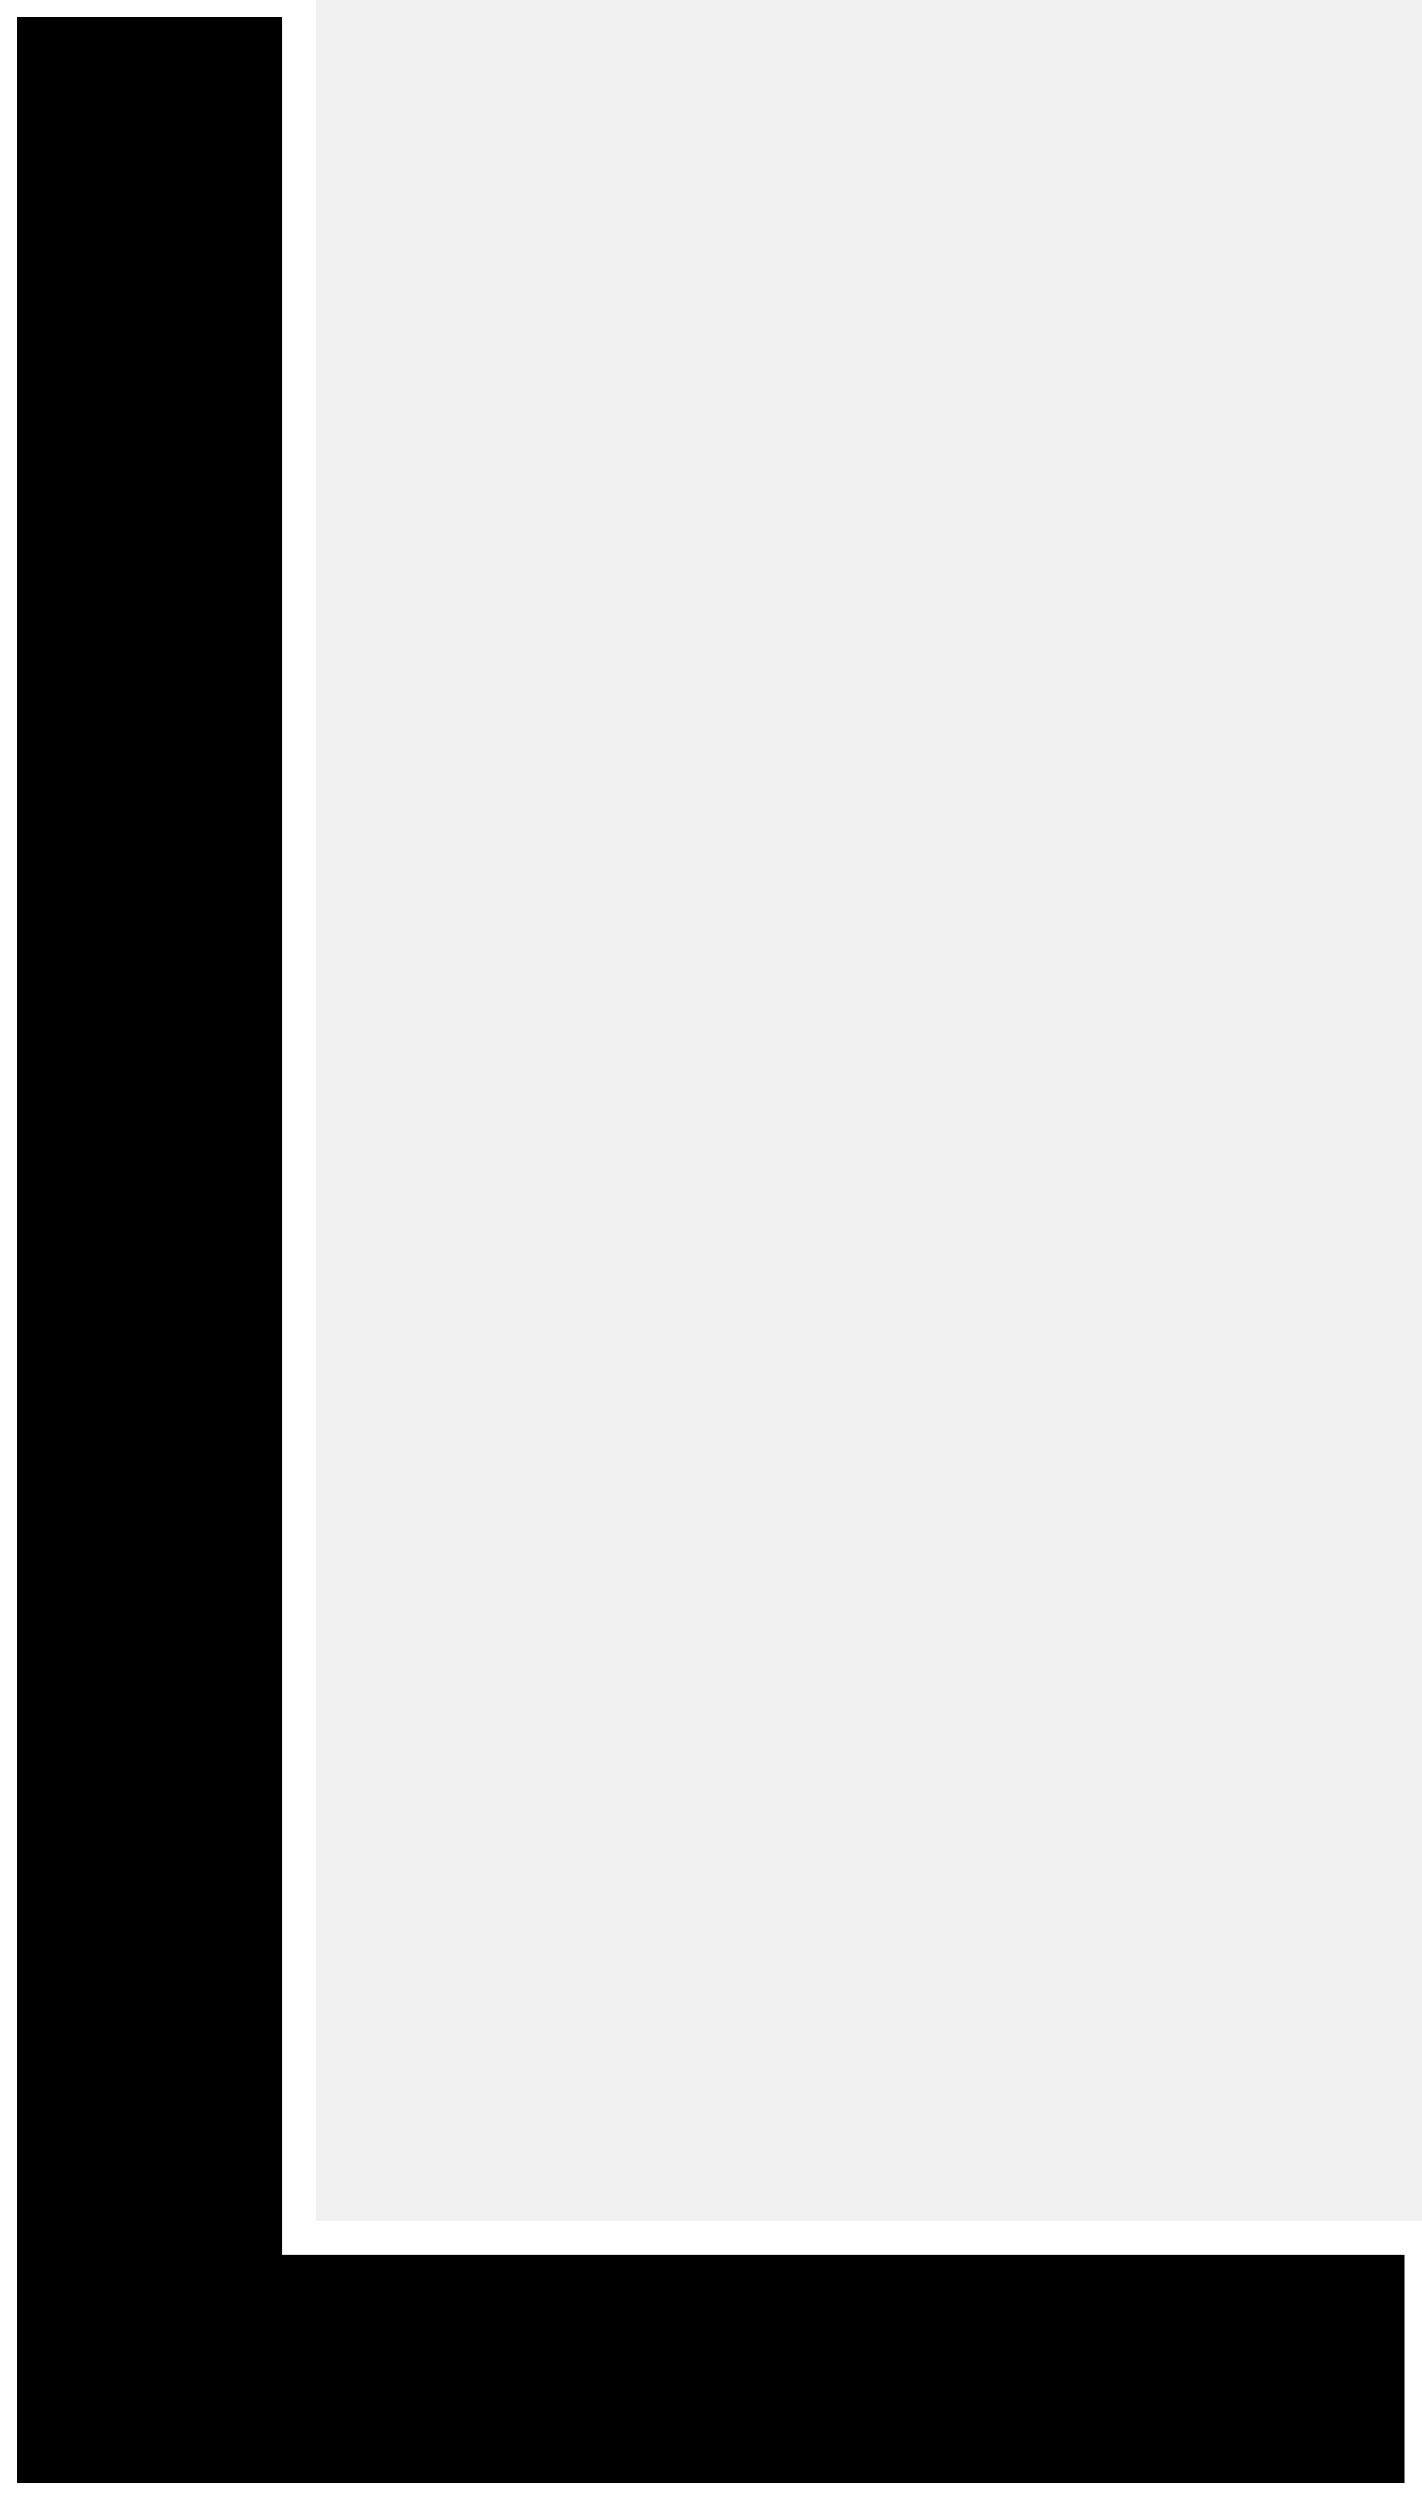
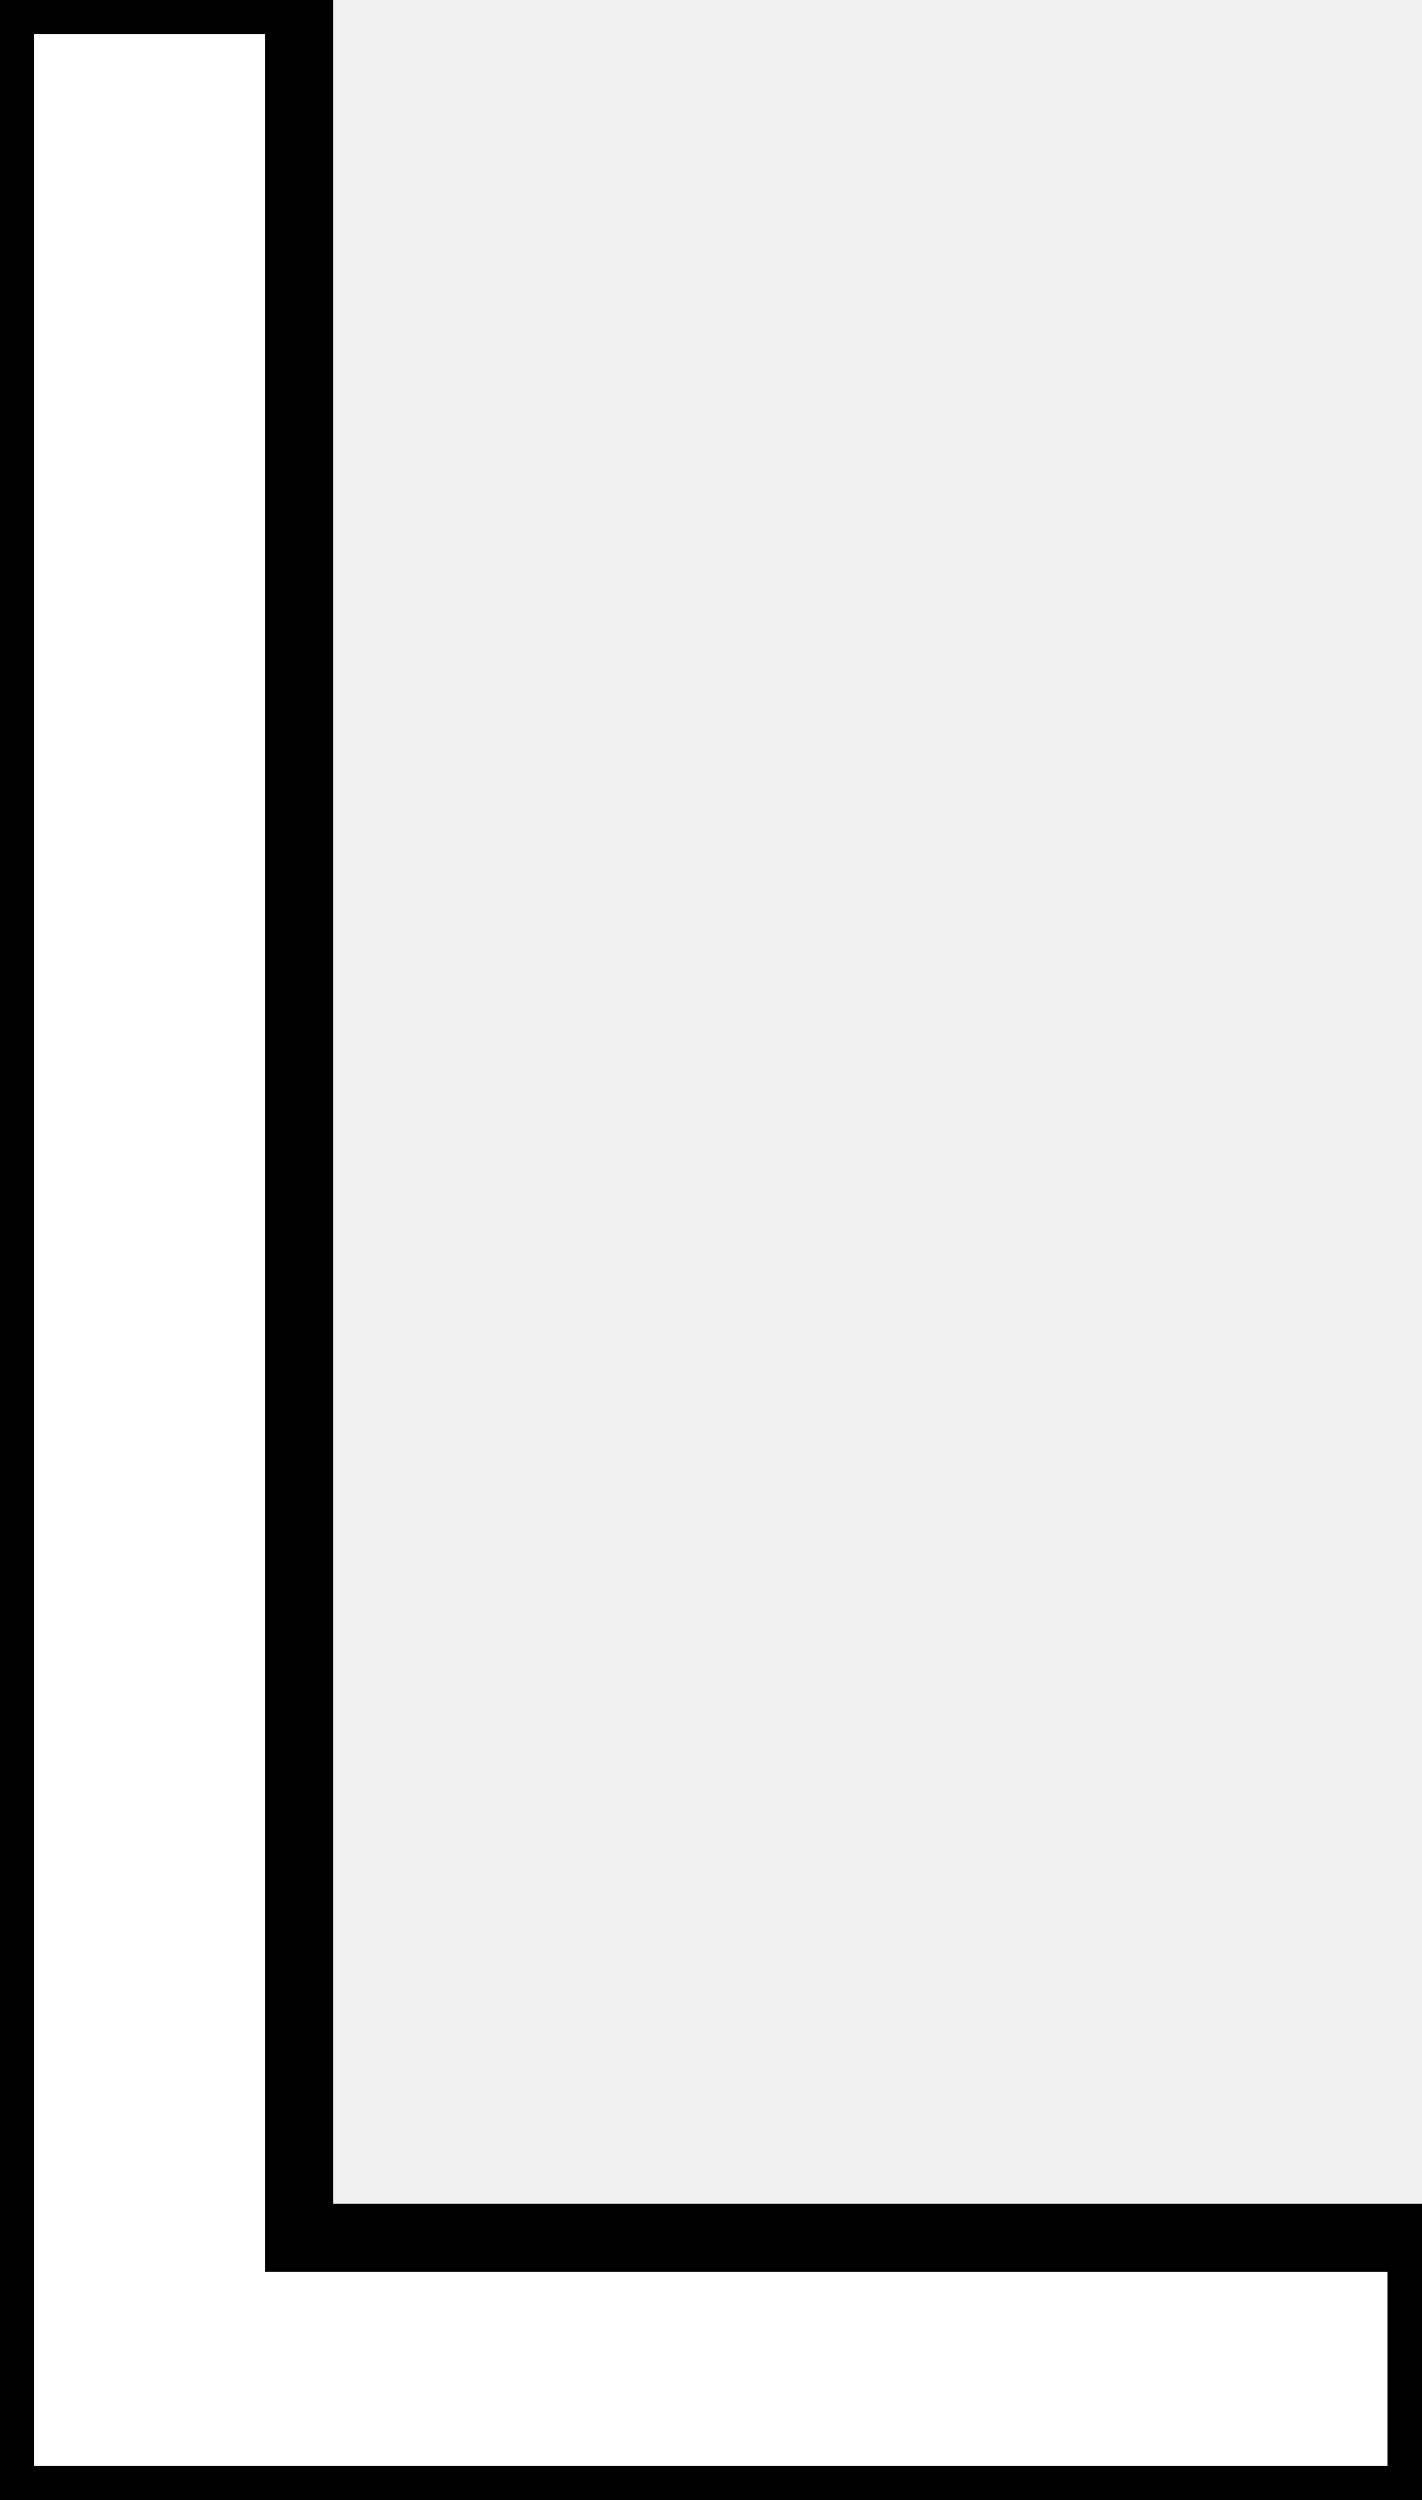
<svg xmlns="http://www.w3.org/2000/svg" width="39.453" height="69.385" viewBox="0 0 39.453 69.385">
-   <g id="svgGroup" stroke-linecap="round" fill-rule="evenodd" font-size="9pt" stroke="#ffffff" stroke-width="0.25mm" fill="#000" style="stroke:#ffffff;stroke-width:0.25mm;fill:#000">
+   <g id="svgGroup" stroke-linecap="round" fill-rule="evenodd" font-size="9pt" stroke="#000000" stroke-width="0.5mm" fill="#ffffff" style="stroke:#000000;stroke-width:0.5mm;fill:#ffffff">
    <path d="M 0 69.385 L 0 0 L 8.301 0 L 8.301 62.109 L 39.453 62.109 L 39.453 69.385 L 0 69.385 Z" vector-effect="non-scaling-stroke" />
  </g>
</svg>
